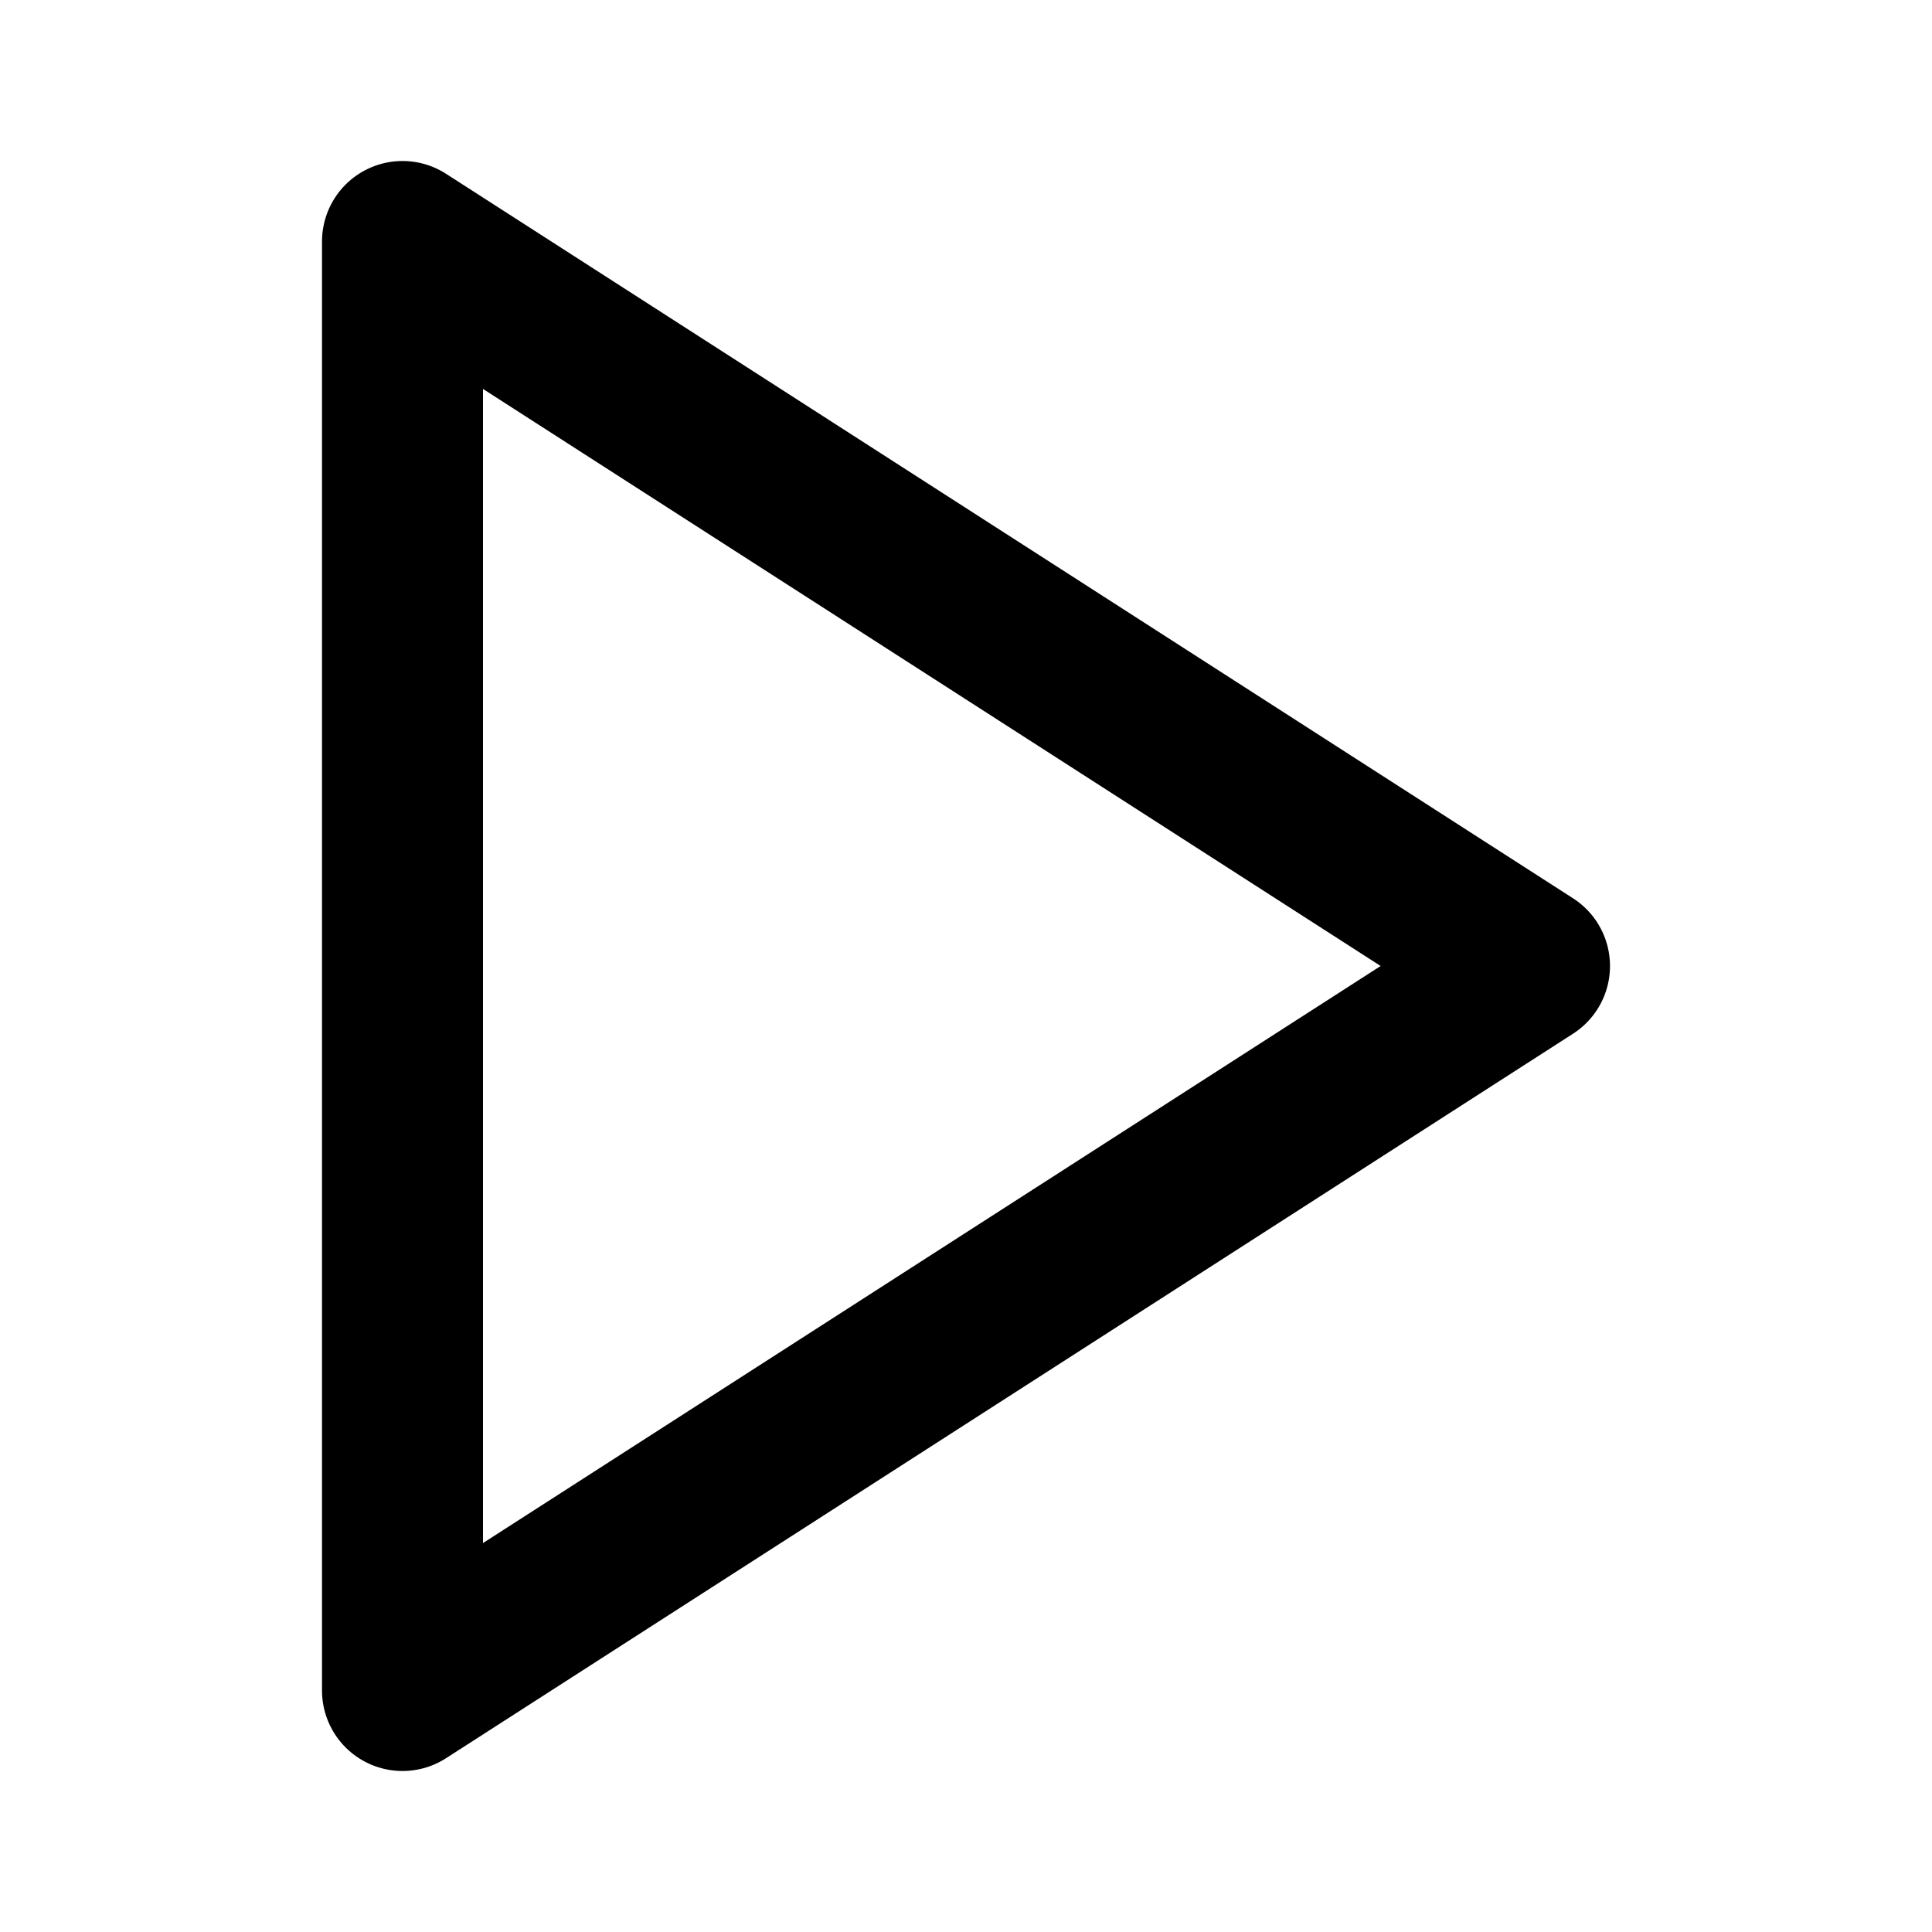
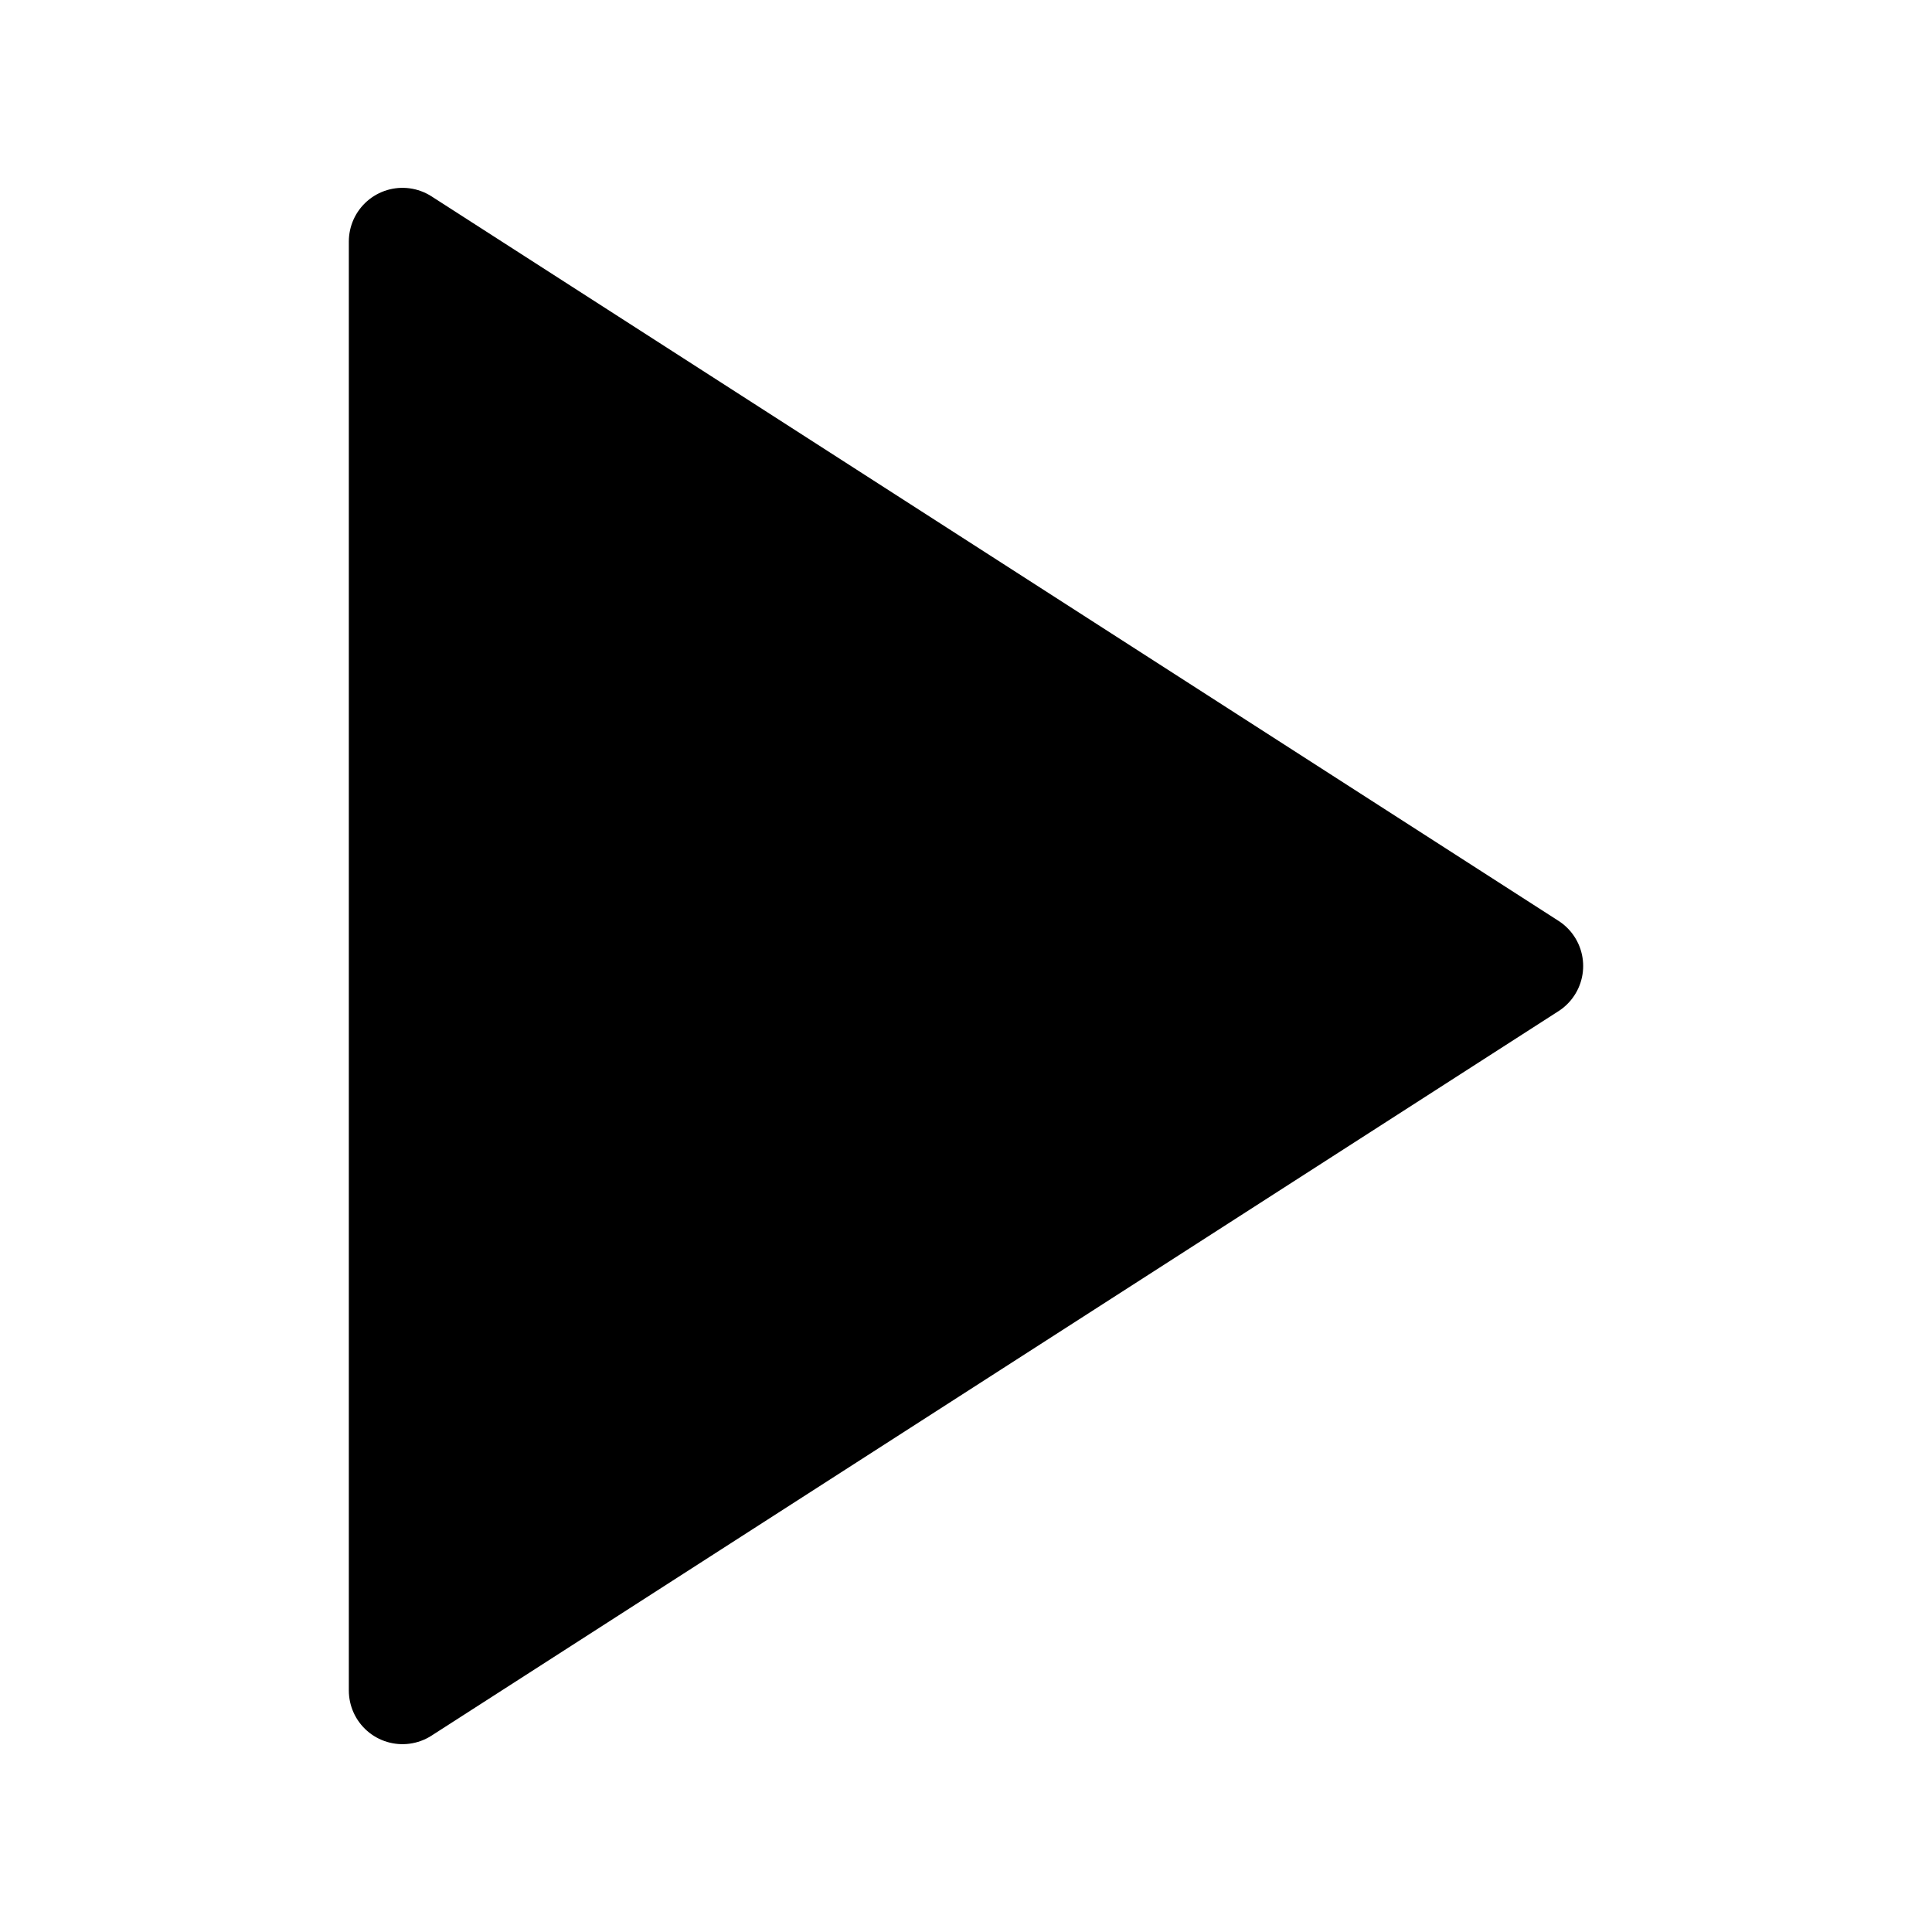
- <svg xmlns="http://www.w3.org/2000/svg" width="24" height="24" viewBox="0 0 24 24" fill="none" stroke="currentColor" stroke-width="2" stroke-linecap="round" stroke-linejoin="round" class="feather feather-play">
-   <polygon points="5 3 19 12 5 21 5 3" />
+ <svg xmlns="http://www.w3.org/2000/svg" width="18" height="18" viewBox="0 0 18 18" fill="none">
+   <path d="M3.75 2.25L14.25 9L3.75 15.75V2.25Z" fill="black" stroke="black" stroke-linecap="round" stroke-linejoin="round" />
</svg>
